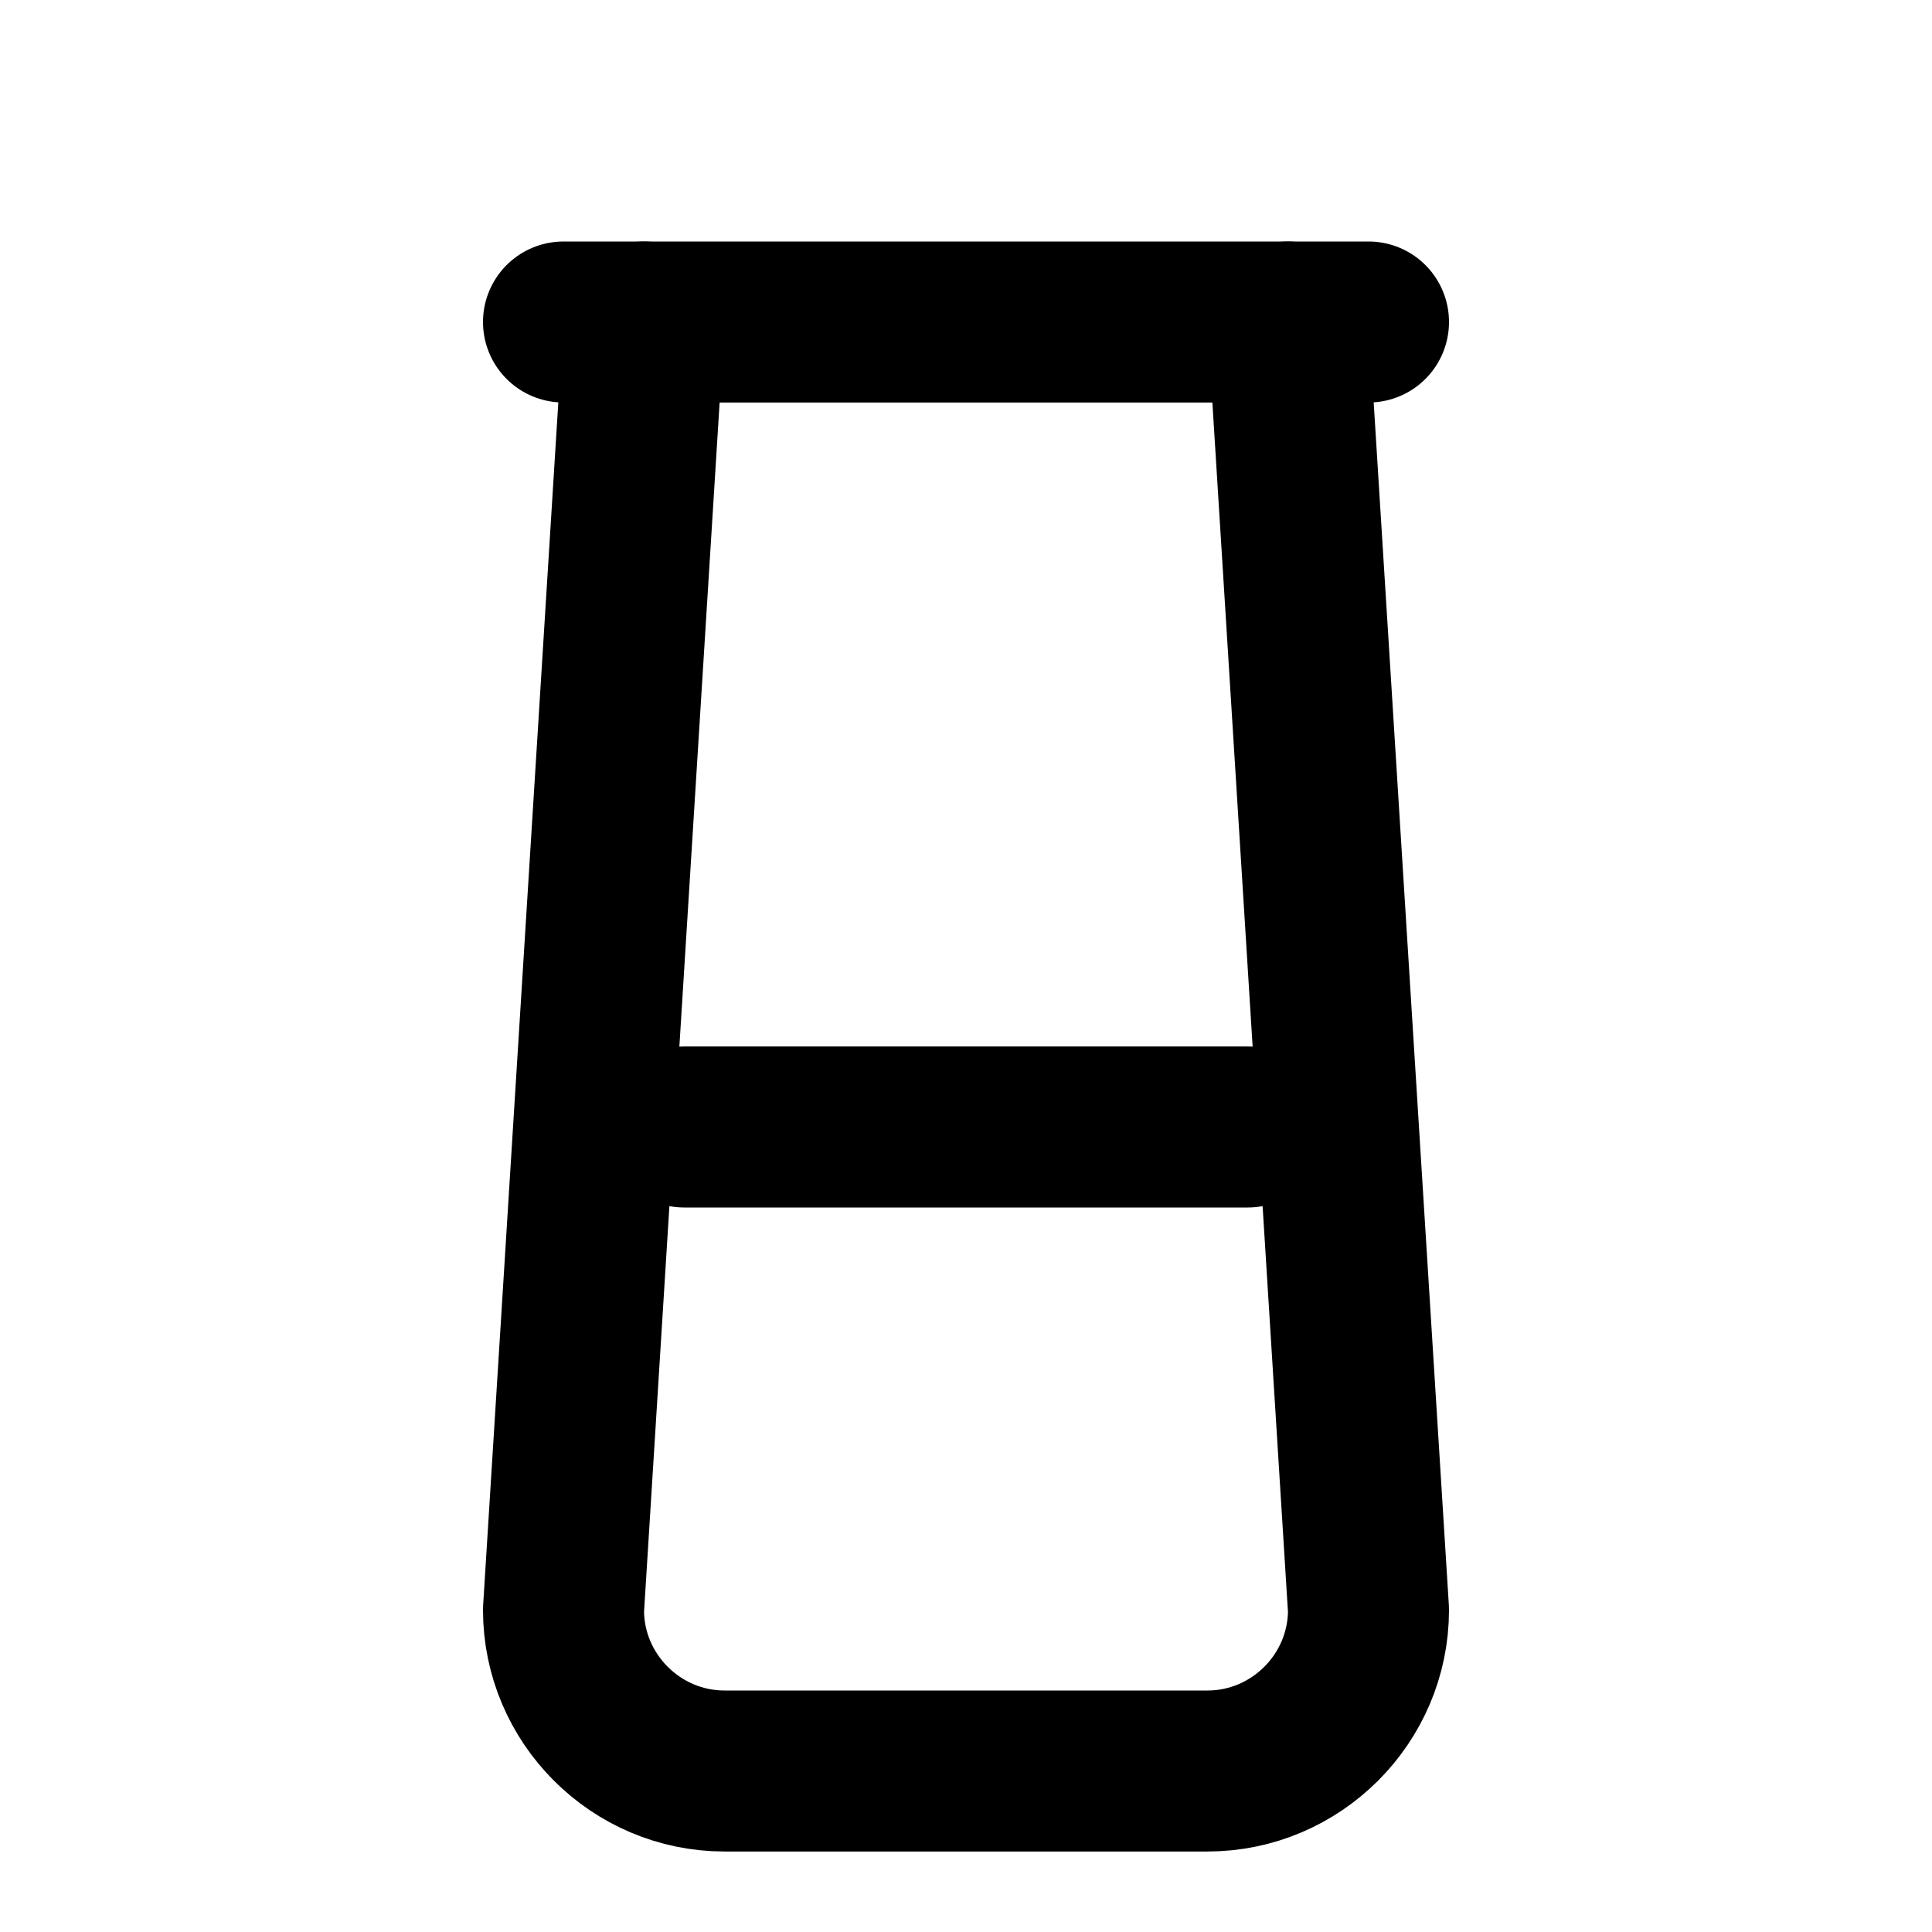
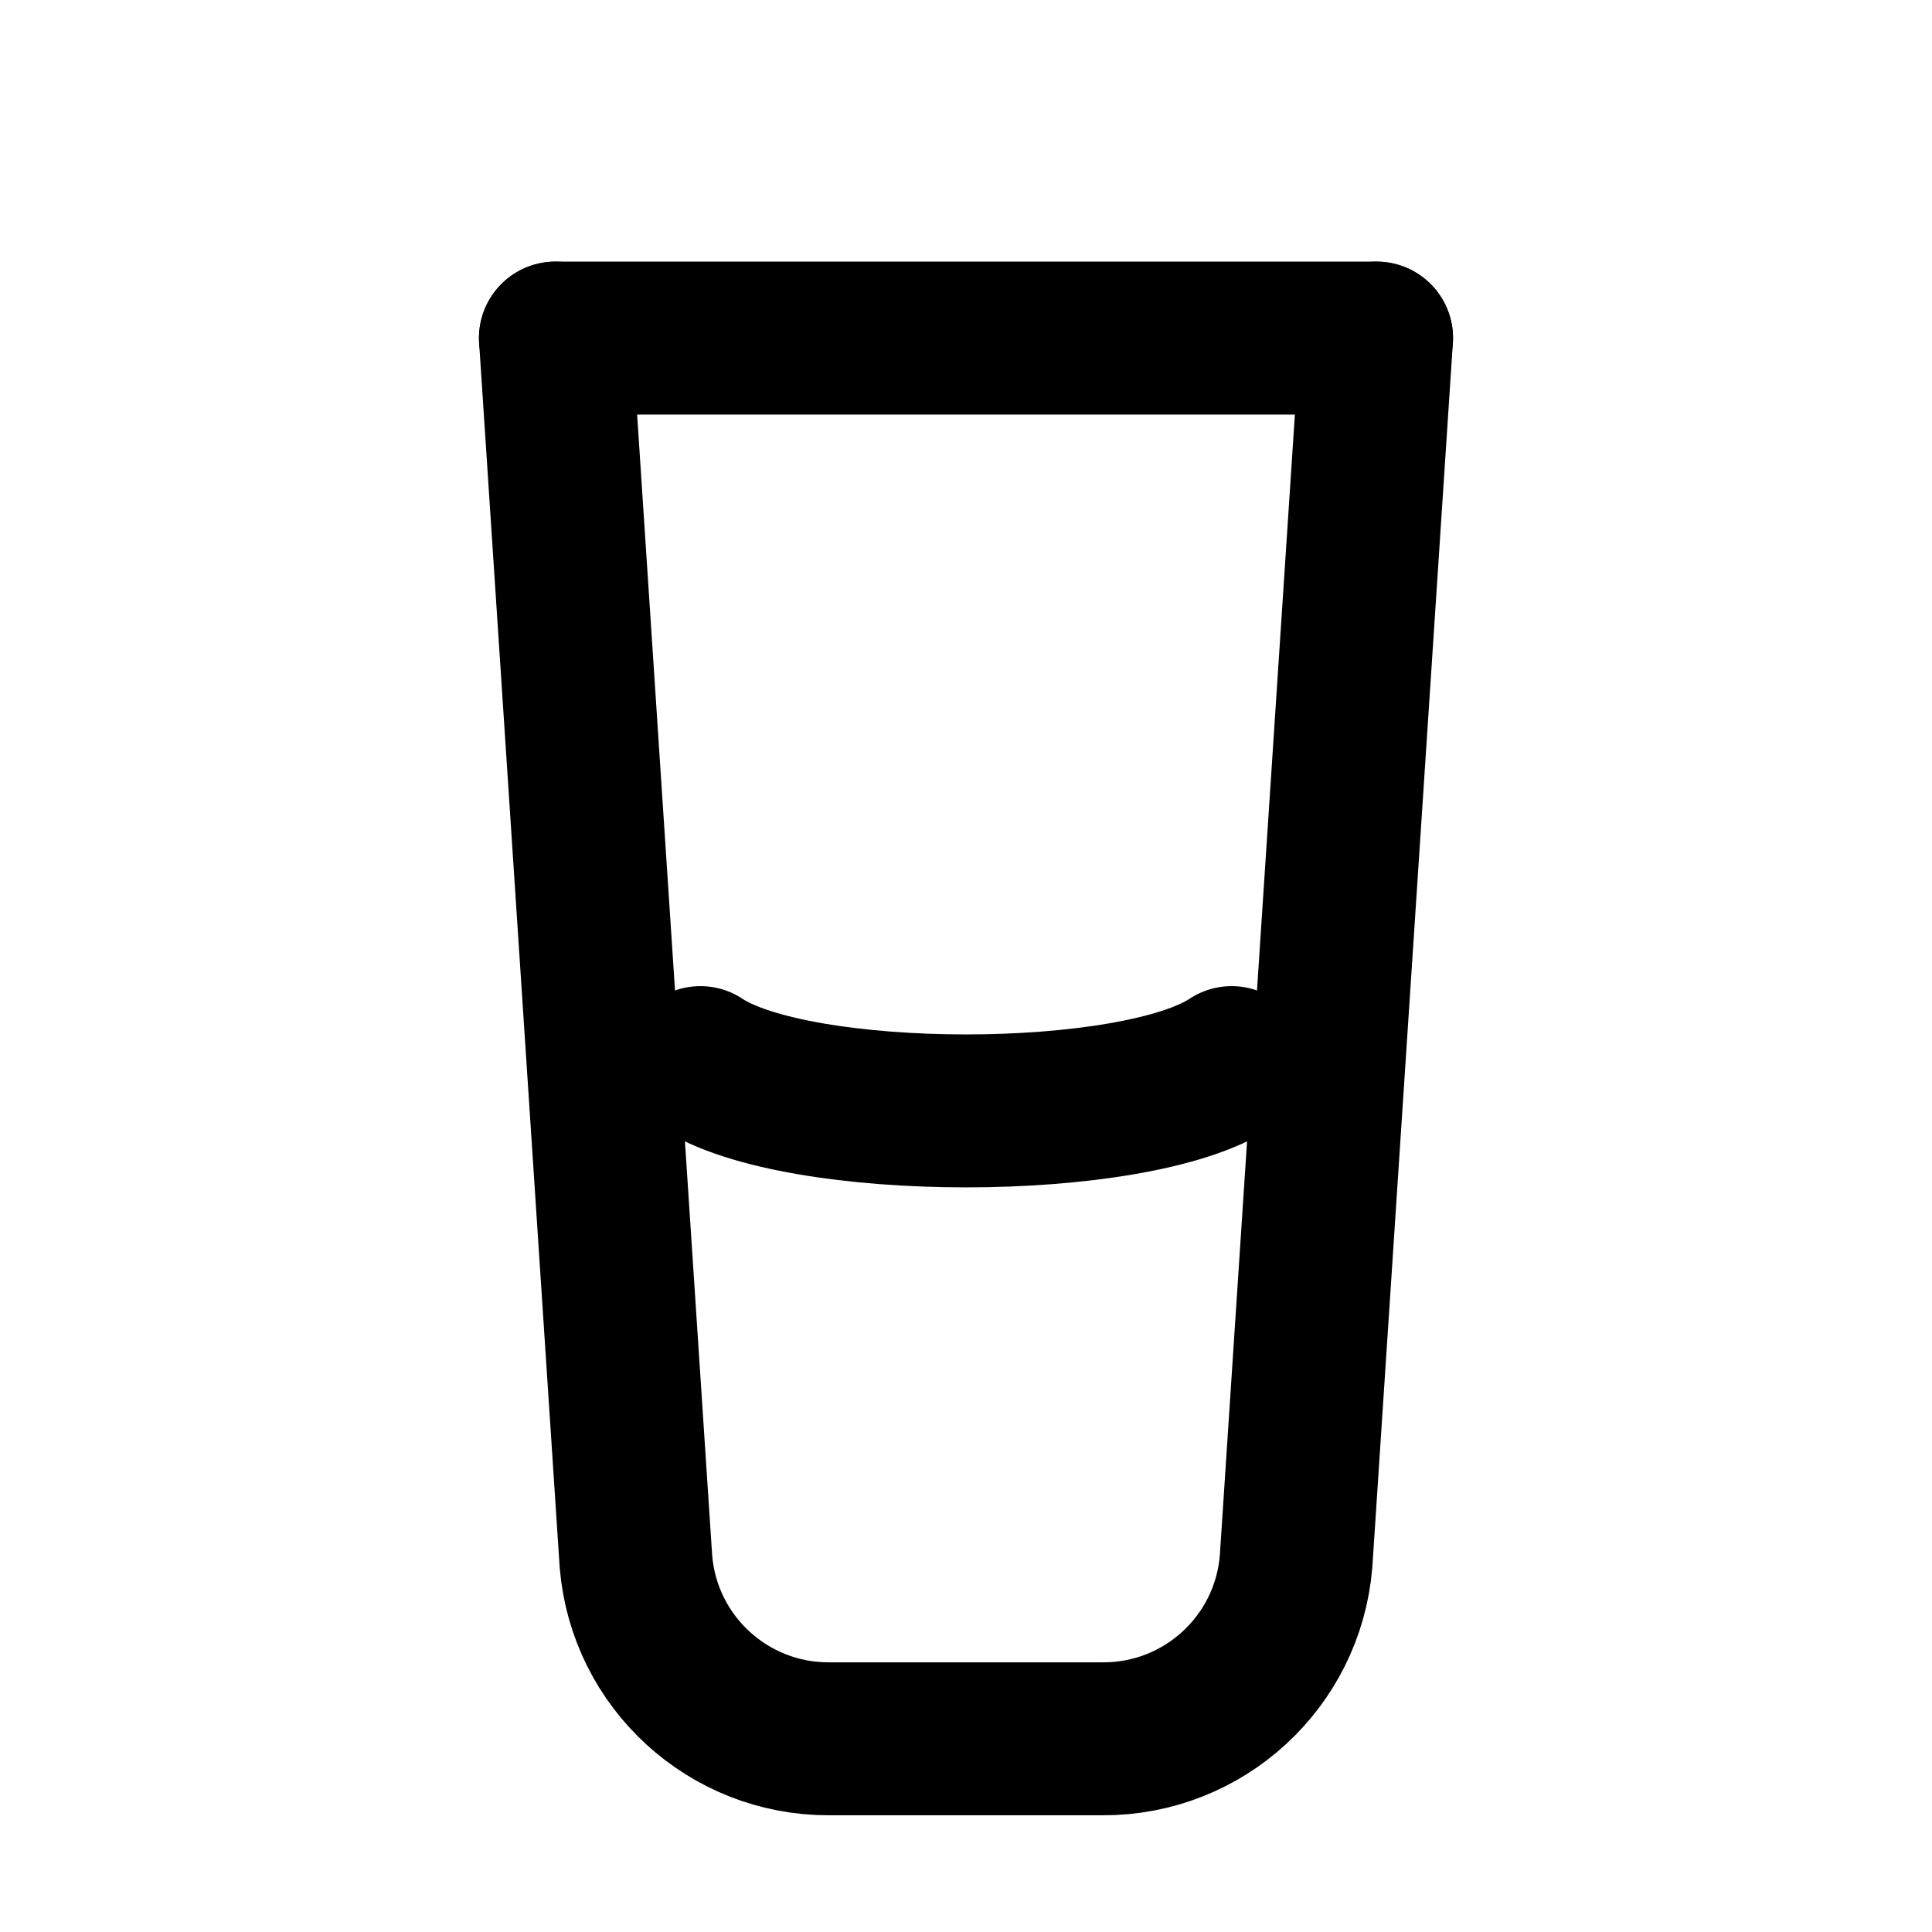
- <svg xmlns="http://www.w3.org/2000/svg" width="24" height="24" viewBox="0 0 24 24" fill="none" stroke="currentColor" stroke-width="2" stroke-linecap="round" stroke-linejoin="round">
-   <path d="M8 4L7 20C7 21.1 7.9 22 9 22H15C16.1 22 17 21.1 17 20L16 4" />
-   <line x1="7" y1="4" x2="17" y2="4" />
-   <path d="M8.5 14h7" />
+ <svg xmlns="http://www.w3.org/2000/svg" width="24" height="24" viewBox="0 0 24 24" fill="none" stroke="currentColor" stroke-width="1.9" stroke-linecap="round" stroke-linejoin="round">
+   <path d="M6.9 4.2h10.2" />
+   <path d="M6.9 4.2l1 15.2a2.4 2.4 0 0 0 2.4 2.2h3.4a2.4 2.4 0 0 0 2.4-2.2l1-15.2" />
+   <path d="M8.7 13.2c1.2 0.8 5.4 0.8 6.6 0" />
</svg>
